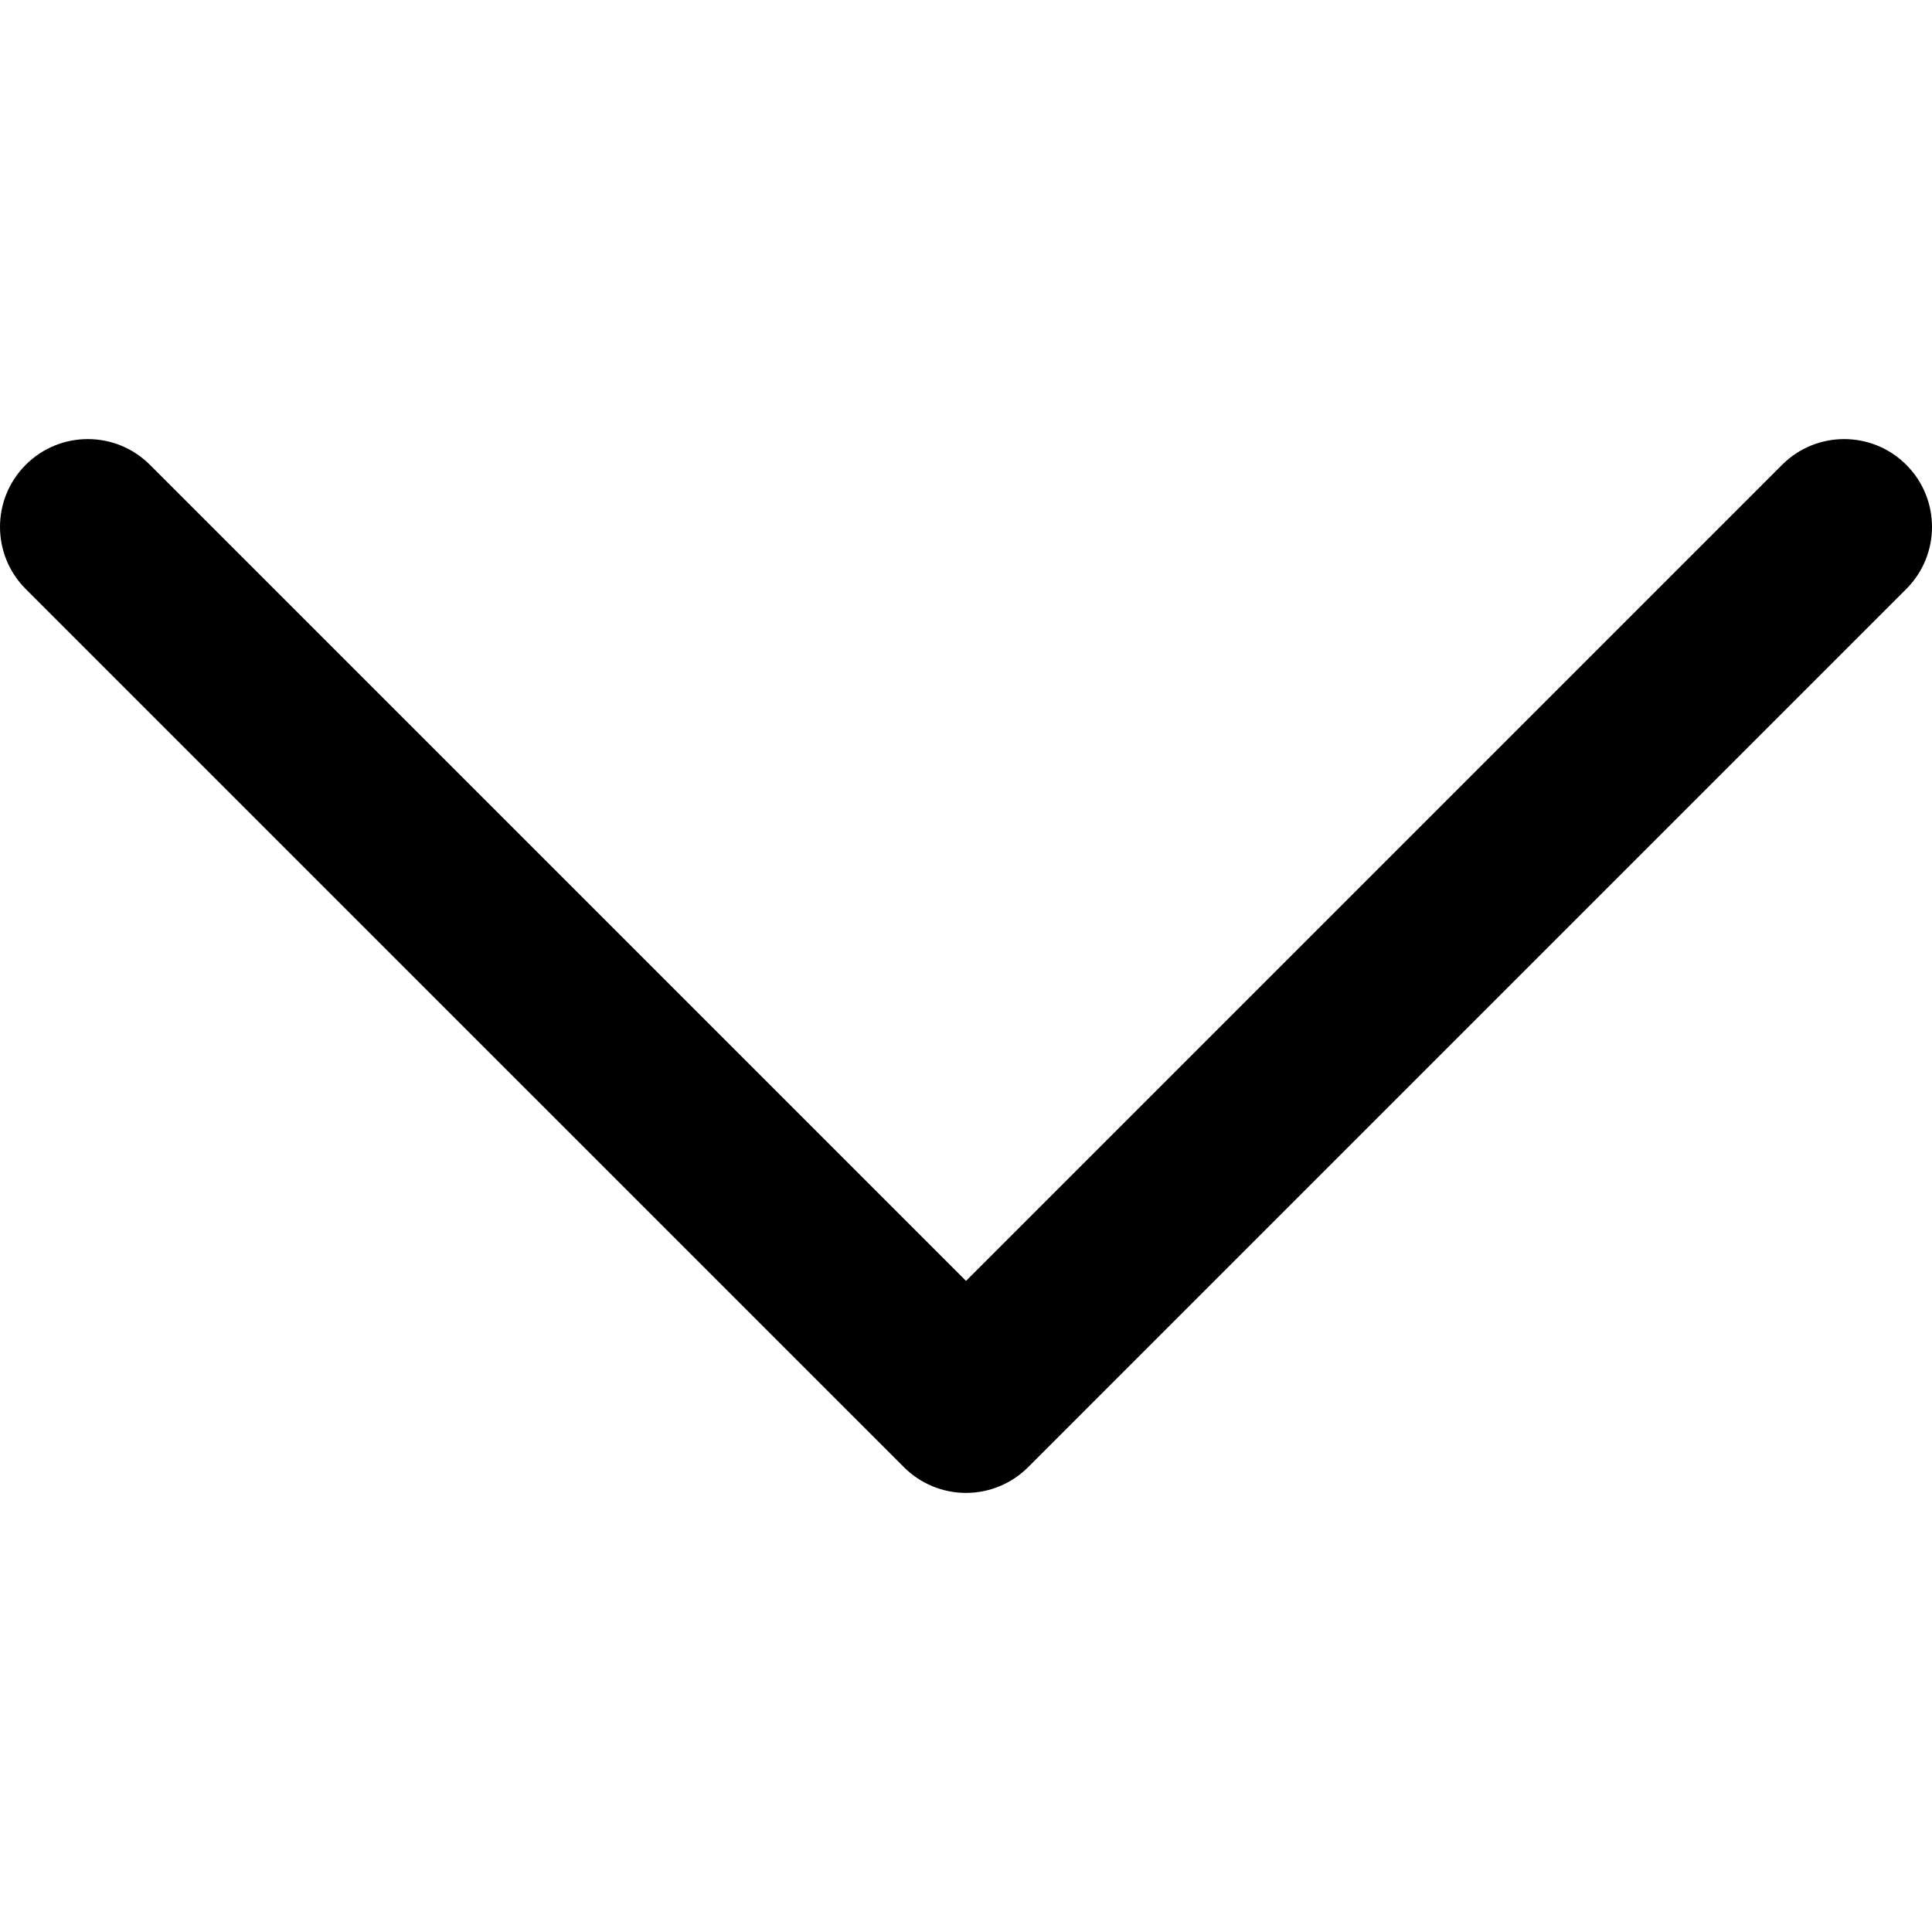
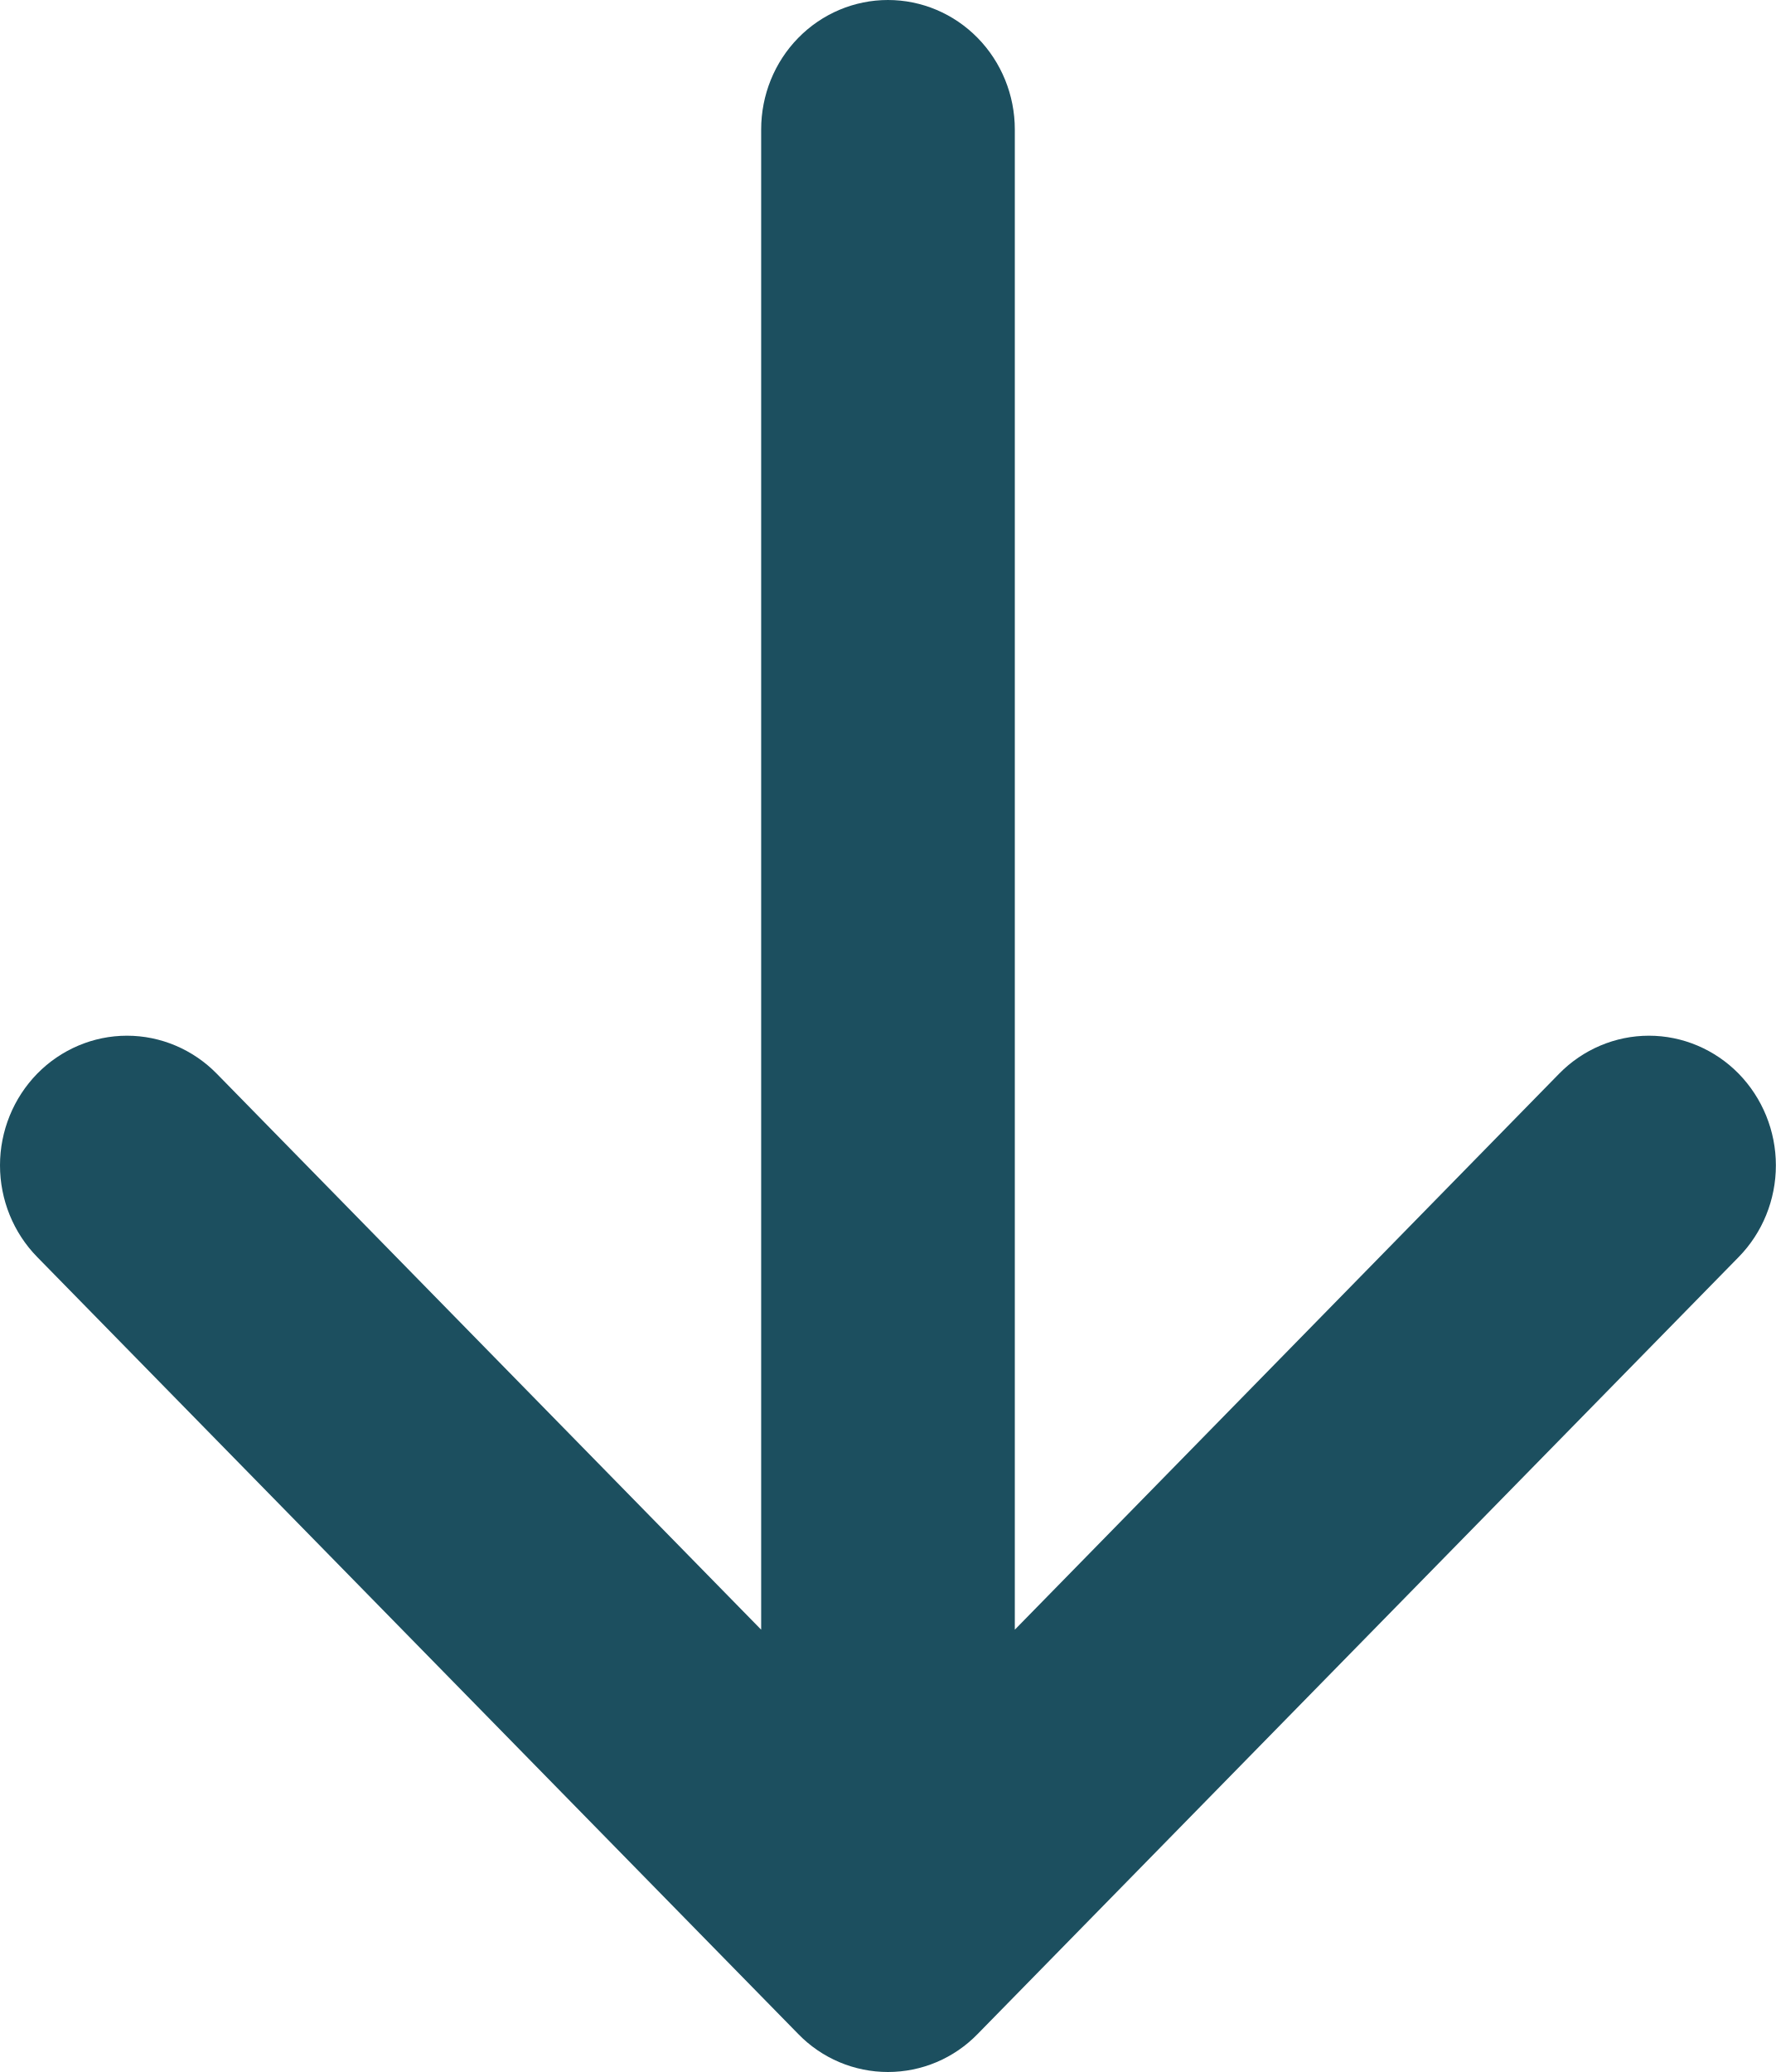
- <svg xmlns="http://www.w3.org/2000/svg" version="1.1" id="Layer_1" x="0px" y="0px" viewBox="0 0 330 330" style="enable-background:new 0 0 330 330;" xml:space="preserve">
-   <path id="XMLID_225_" d="M325.607,79.393c-5.857-5.857-15.355-5.858-21.213,0.001l-139.39,139.393L25.607,79.393  c-5.857-5.857-15.355-5.858-21.213,0.001c-5.858,5.858-5.858,15.355,0,21.213l150.004,150c2.813,2.813,6.628,4.393,10.606,4.393  s7.794-1.581,10.606-4.394l149.996-150C331.465,94.749,331.465,85.251,325.607,79.393z" />
-   <g>
- </g>
-   <g>
- </g>
-   <g>
- </g>
-   <g>
- </g>
-   <g>
- </g>
-   <g>
- </g>
-   <g>
- </g>
-   <g>
- </g>
-   <g>
- </g>
-   <g>
- </g>
-   <g>
- </g>
-   <g>
- </g>
-   <g>
- </g>
-   <g>
- </g>
-   <g>
- </g>
+ <svg xmlns="http://www.w3.org/2000/svg" width="18" height="21" viewBox="0 0 18 21" fill="none">
+   <path fill-rule="evenodd" clip-rule="evenodd" d="M7.715 1.312C7.715 0.964 7.85 0.63 8.091 0.384C8.332 0.138 8.659 8.1661e-07 9 7.86805e-07C9.341 7.57e-07 9.668 0.138 9.909 0.384C10.15 0.63 10.286 0.964 10.286 1.312L10.286 16.517L15.803 10.882C16.044 10.636 16.372 10.497 16.713 10.497C17.054 10.497 17.382 10.636 17.623 10.882C17.864 11.129 18 11.463 18 11.811C18 12.16 17.864 12.494 17.623 12.74L9.91 20.614C9.791 20.737 9.649 20.834 9.493 20.9C9.337 20.966 9.169 21 9 21C8.831 21 8.663 20.966 8.507 20.9C8.351 20.834 8.209 20.737 8.09 20.614L0.377 12.74C0.136 12.494 -8.44316e-07 12.16 -8.74783e-07 11.811C-9.05249e-07 11.463 0.136 11.129 0.377 10.882C0.618 10.636 0.946 10.497 1.287 10.497C1.628 10.497 1.956 10.636 2.197 10.882L7.715 16.517L7.715 1.312Z" fill="#1C4F5F" />
</svg>
